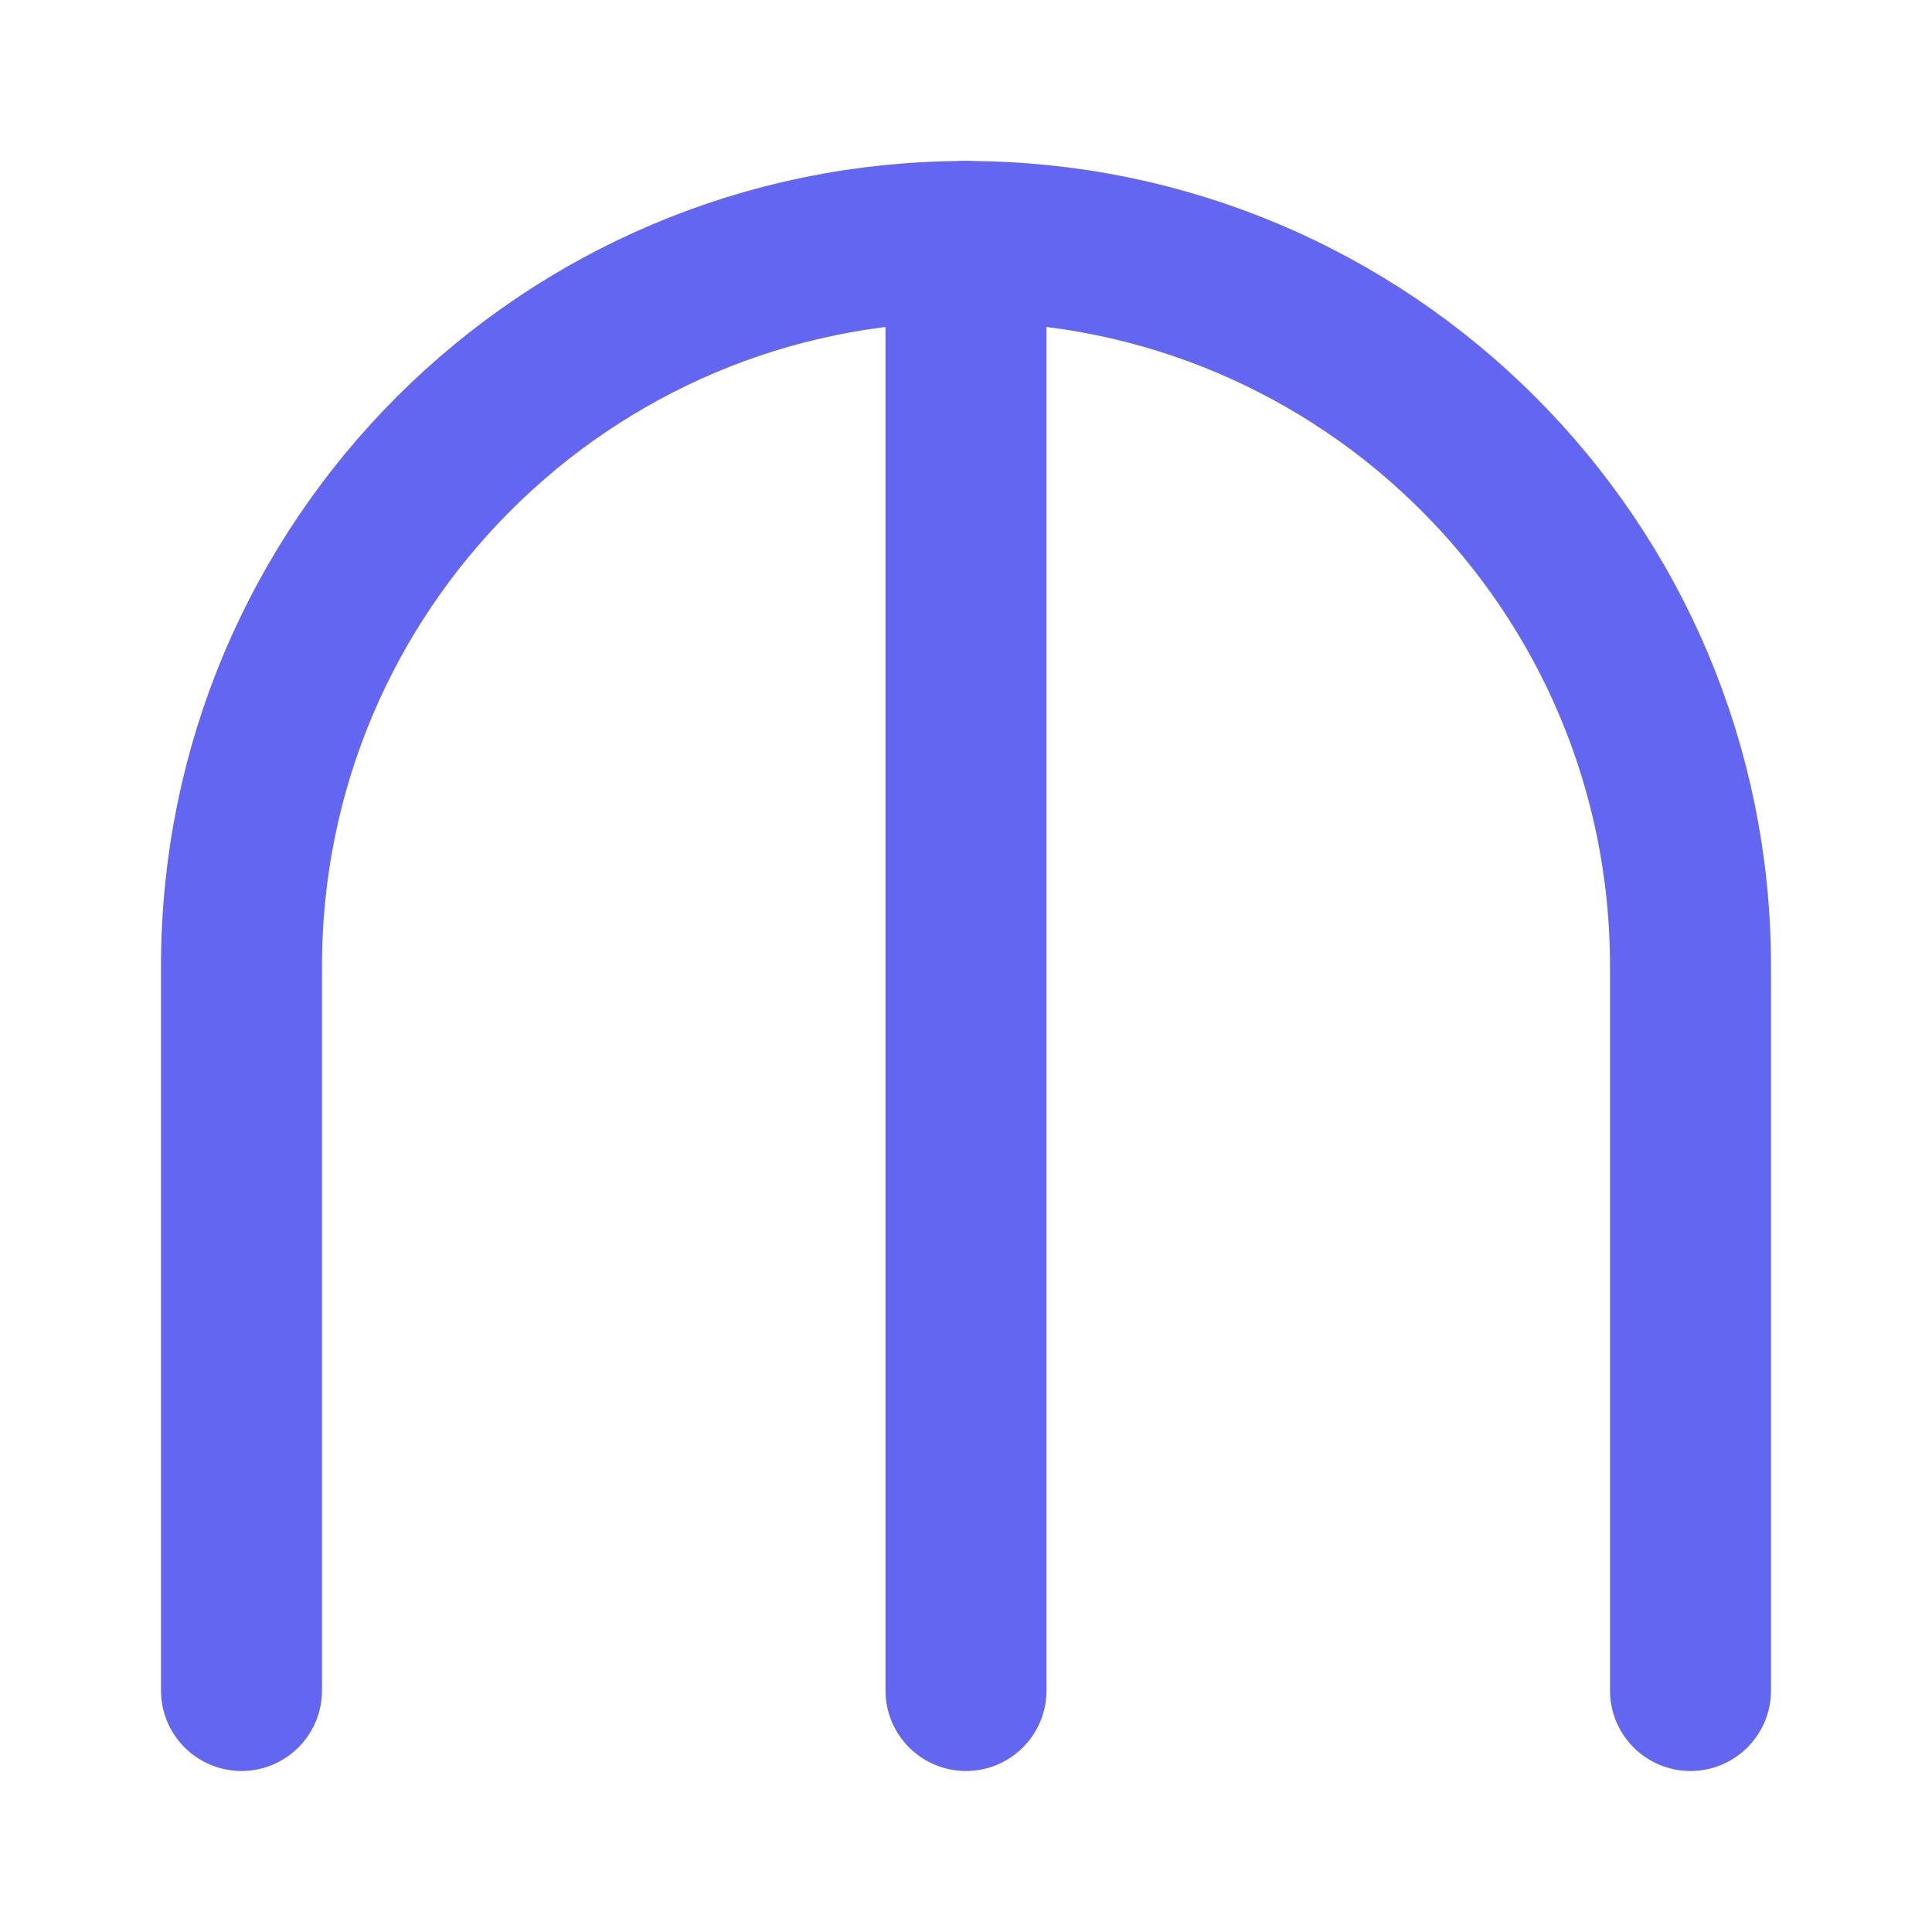
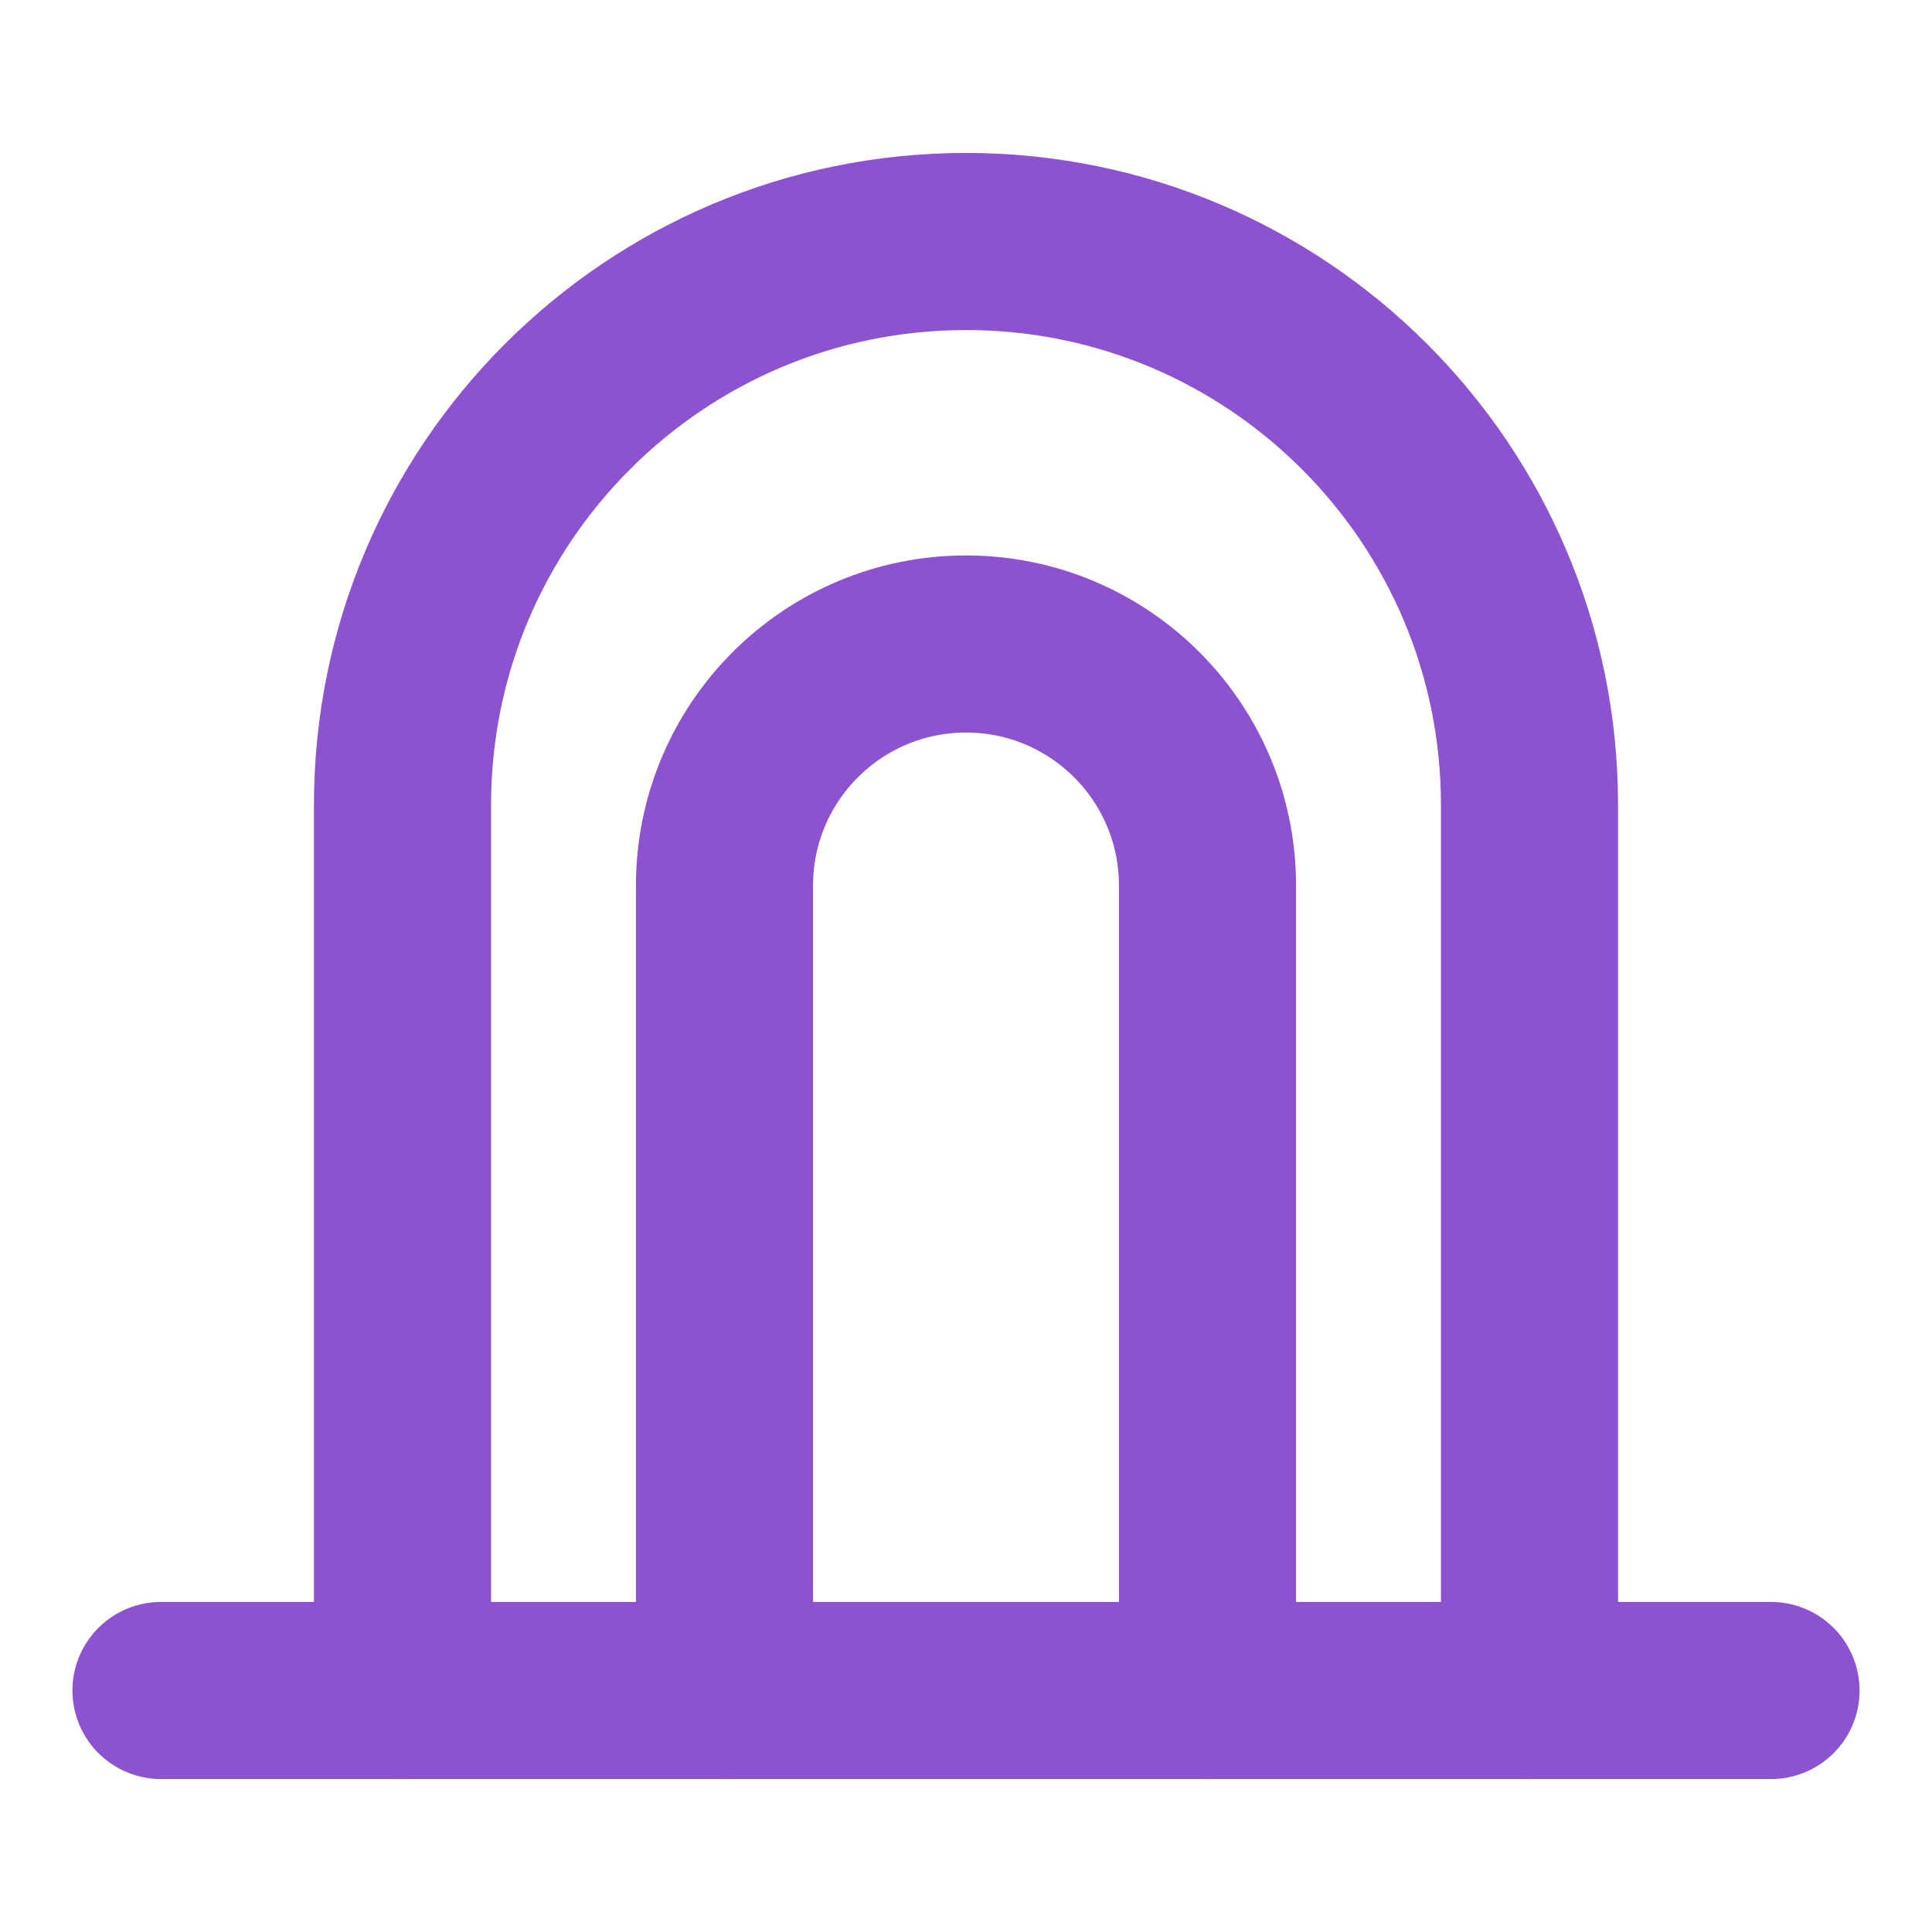
- <svg xmlns="http://www.w3.org/2000/svg" width="24" height="24" viewBox="0 0 24 24" fill="none" stroke="#6366F1" stroke-width="2" stroke-linecap="round" stroke-linejoin="round">
-   <path d="M12 3c-4.97 0-9 4.03-9 9v9" />
-   <path d="M12 3c4.97 0 9 4.03 9 9v9" />
-   <path d="M12 3v18" />
+ <svg xmlns="http://www.w3.org/2000/svg" width="24" height="24" viewBox="0 0 24 24" fill="none" stroke="#8C52D0" stroke-width="2.2" stroke-linecap="round" stroke-linejoin="round">
+   <path d="M5 21V10a7 7 0 0 1 14 0v11" />
+   <path d="M2 21h20" />
+   <path d="M9 21V11a3 3 0 0 1 6 0v10" />
</svg>
